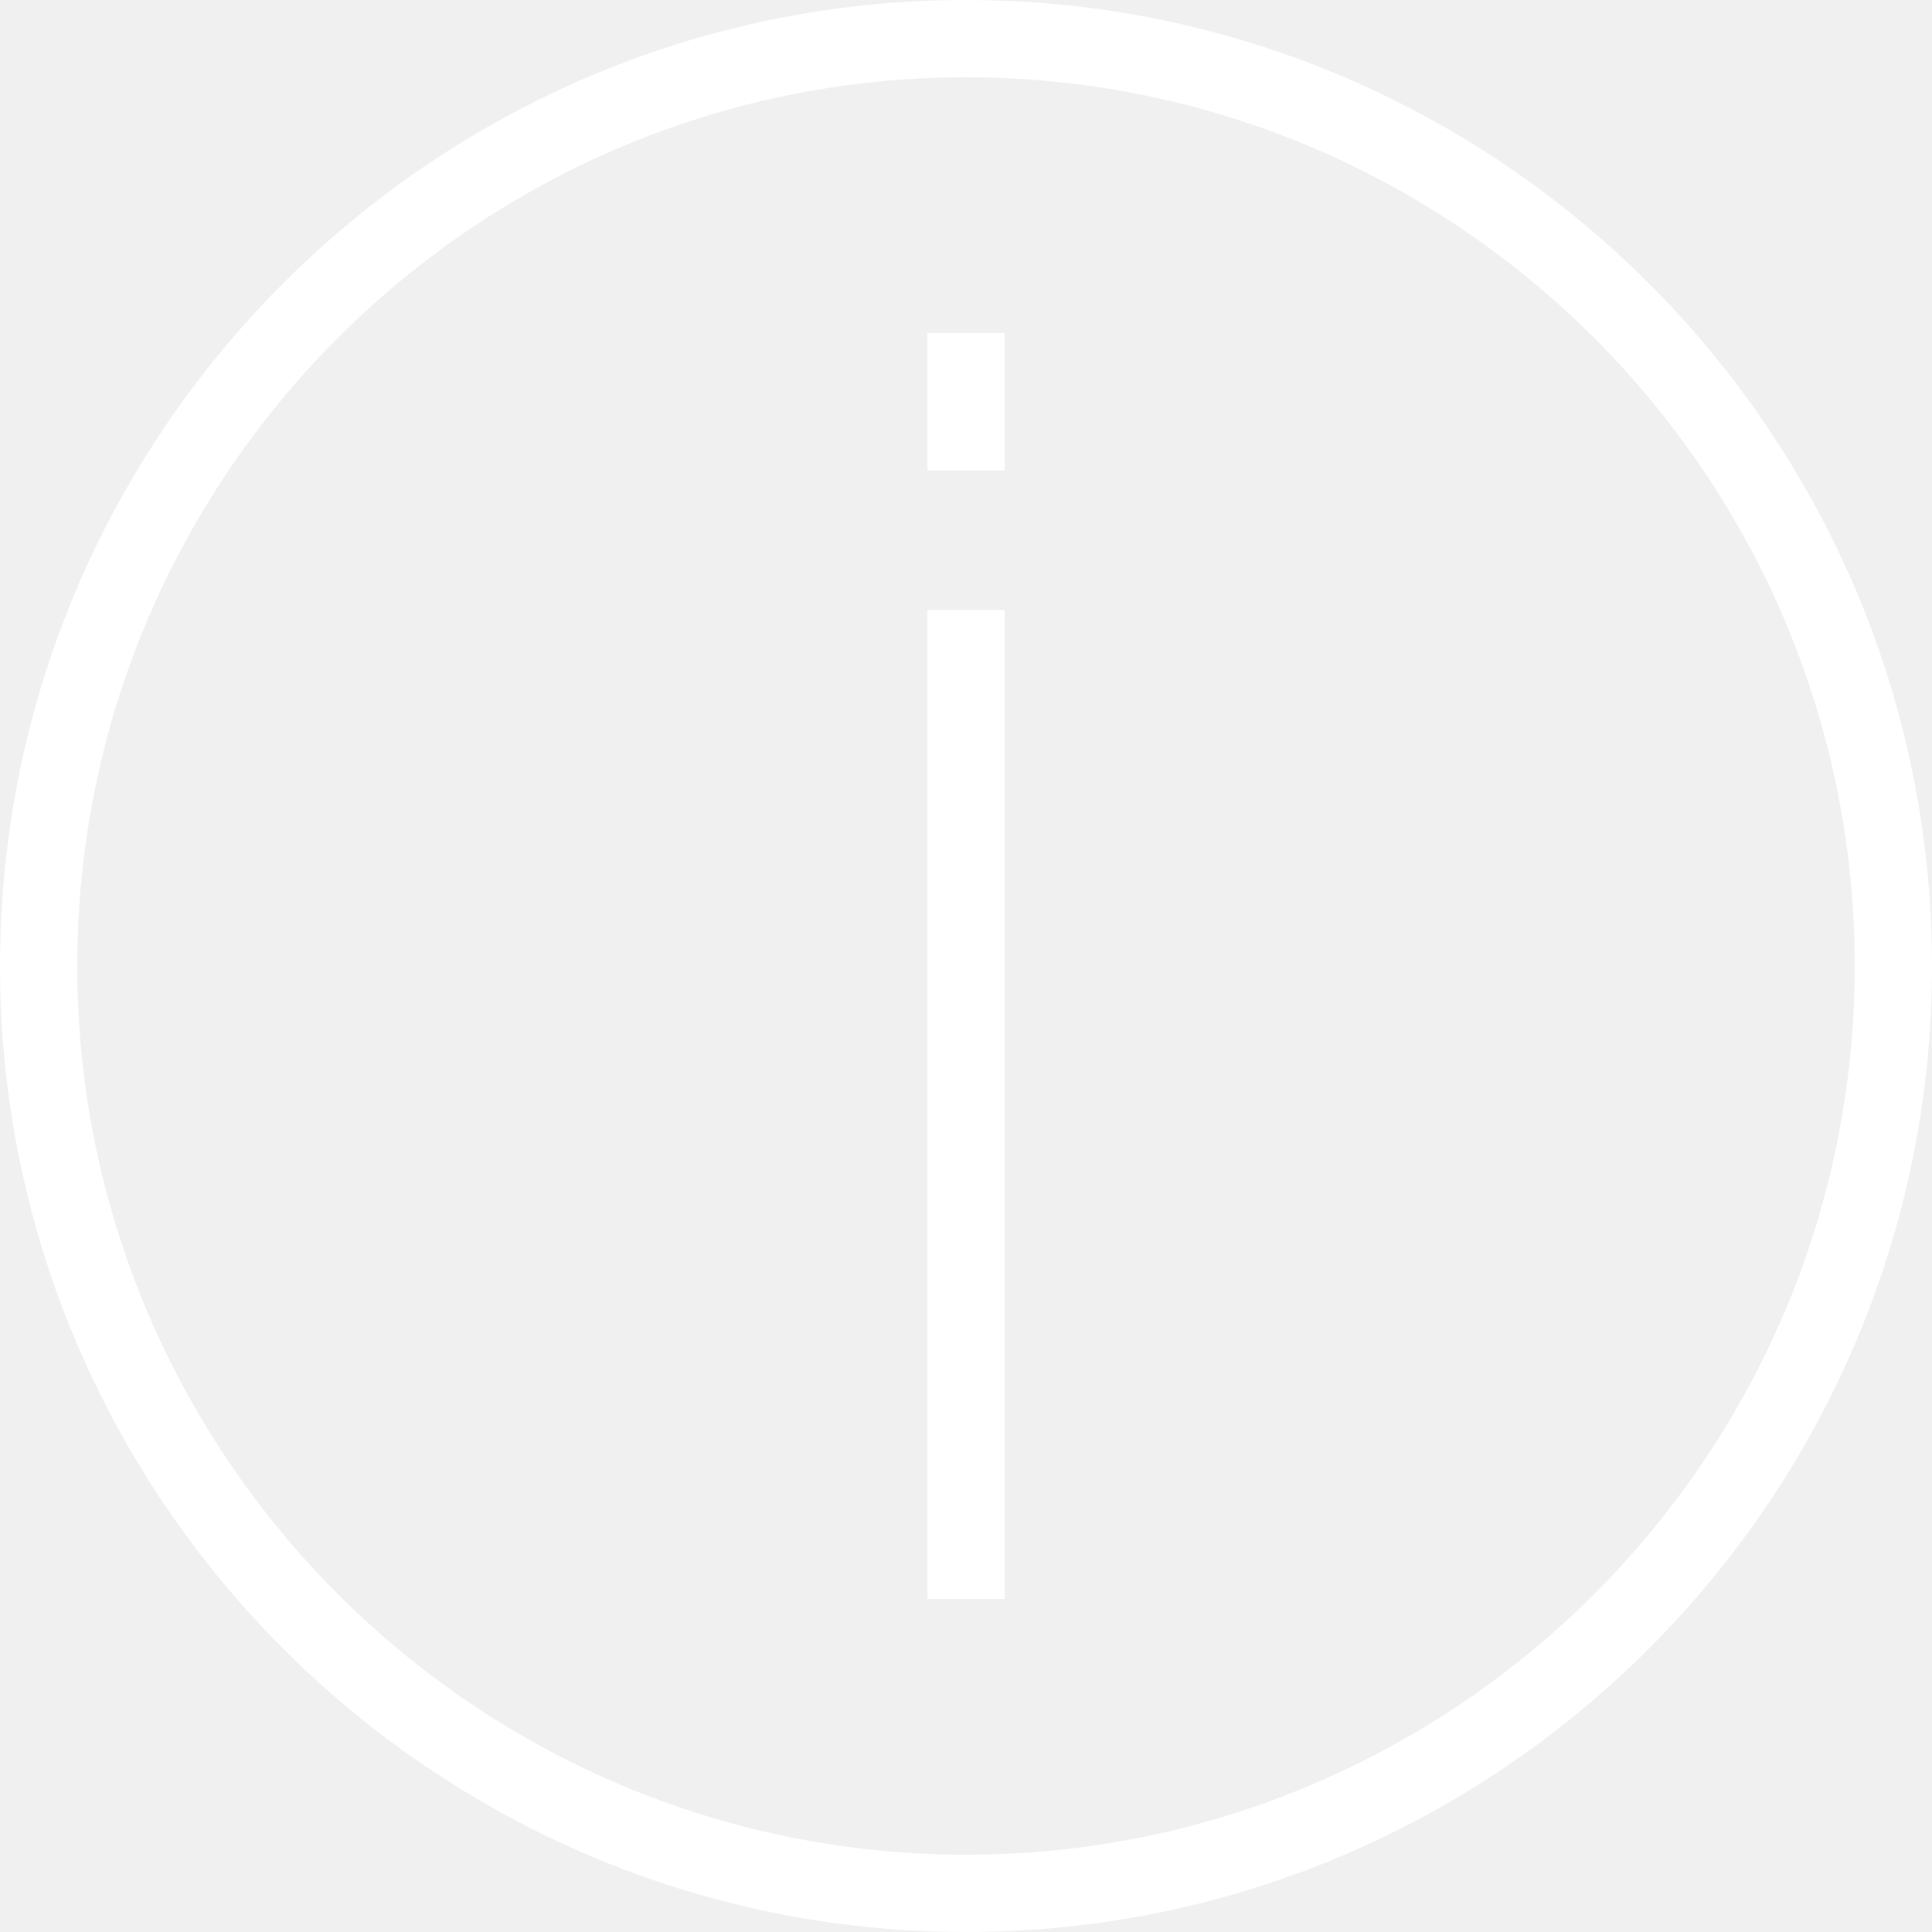
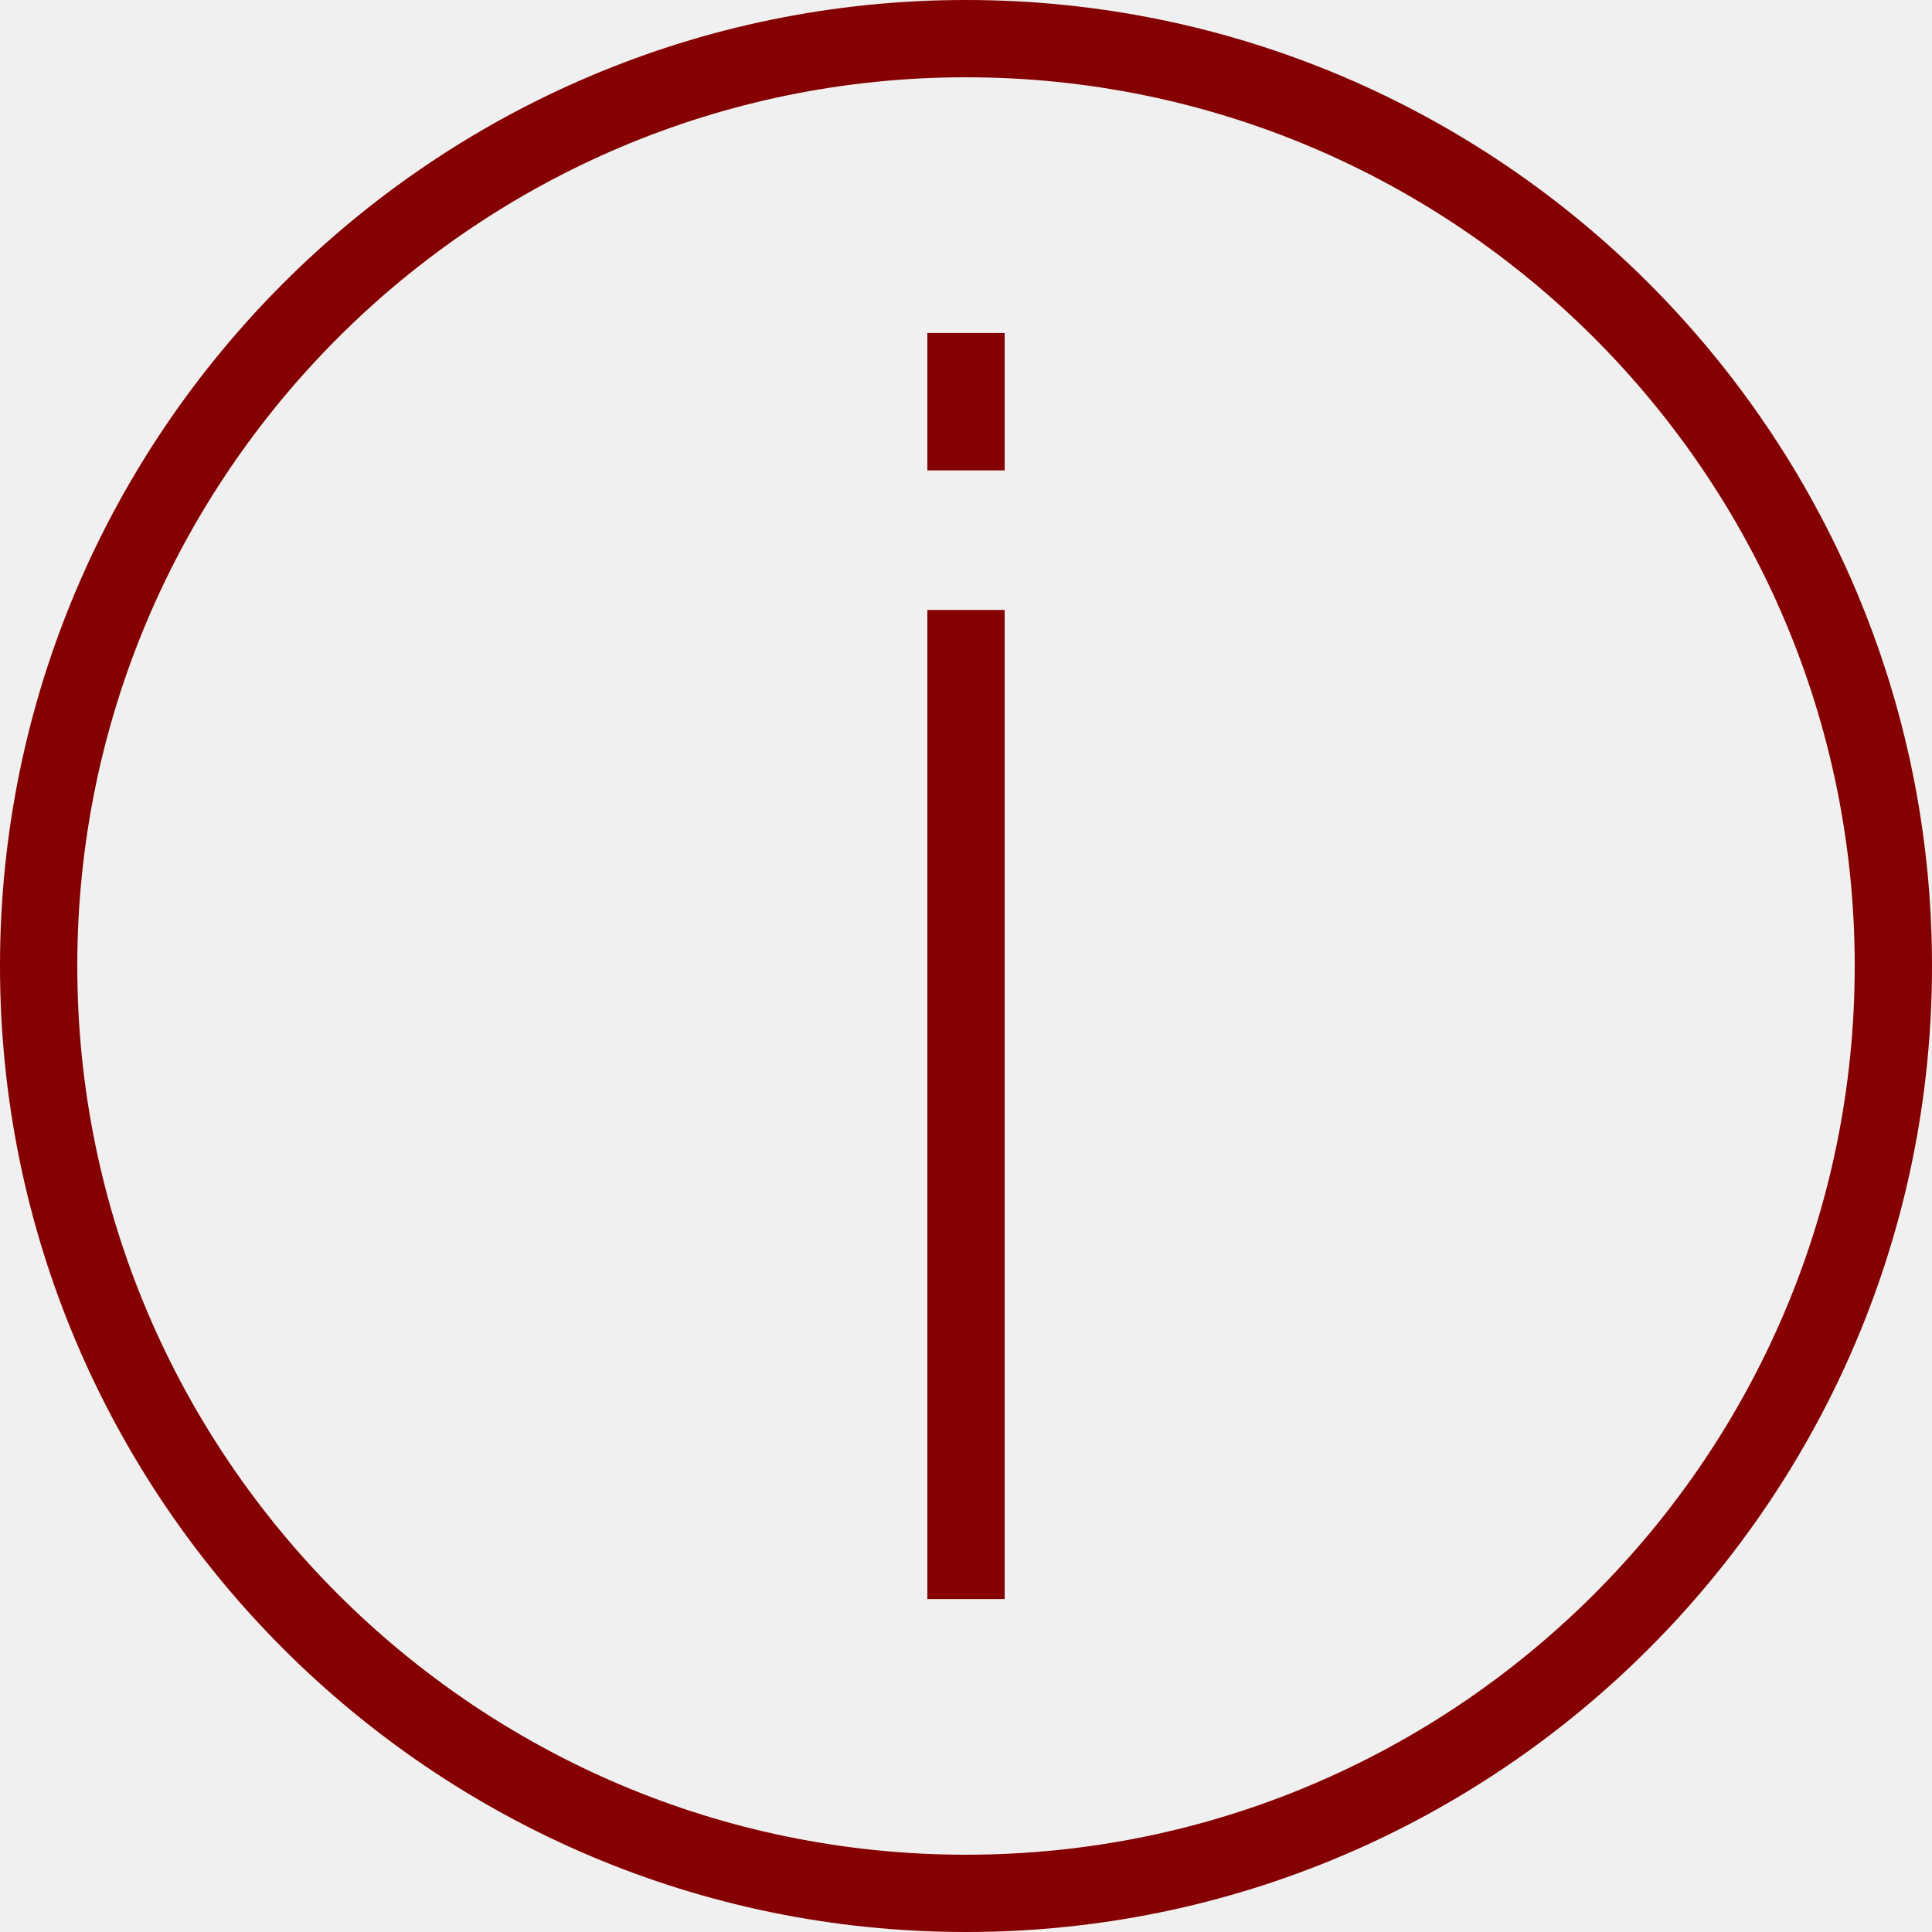
<svg xmlns="http://www.w3.org/2000/svg" version="1.1" id="Layer_1" x="0px" y="0px" viewBox="0 0 492.308 492.308" style="enable-background:new 0 0 492.308 492.308;" xml:space="preserve">
  <g>
    <g>
-       <path d="M246.154,0C110.423,0,0,110.423,0,246.154s110.423,246.154,246.154,246.154s246.154-110.423,246.154-246.154    S381.885,0,246.154,0z M246.154,472.615c-124.87,0-226.462-101.591-226.462-226.462S121.284,19.692,246.154,19.692    s226.462,101.591,226.462,226.462S371.024,472.615,246.154,472.615z" fill="#fff" />
+       <path d="M246.154,0C110.423,0,0,110.423,0,246.154s110.423,246.154,246.154,246.154s246.154-110.423,246.154-246.154    S381.885,0,246.154,0z M246.154,472.615c-124.87,0-226.462-101.591-226.462-226.462S121.284,19.692,246.154,19.692    s226.462,101.591,226.462,226.462S371.024,472.615,246.154,472.615z" fill="#850101" />
    </g>
  </g>
  <g>
    <g>
-       <rect x="236.308" y="155.422" width="19.692" height="252.042" fill="#fff" />
+       <rect x="236.308" y="155.422" width="19.692" height="252.042" fill="#850101" />
    </g>
  </g>
  <g>
    <g>
-       <rect x="236.308" y="84.854" width="19.692" height="35.013" fill="#fff" />
+       <rect x="236.308" y="84.854" width="19.692" height="35.013" fill="#850101" />
    </g>
  </g>
  <g>
</g>
  <g>
</g>
  <g>
</g>
  <g>
</g>
  <g>
</g>
  <g>
</g>
  <g>
</g>
  <g>
</g>
  <g>
</g>
  <g>
</g>
  <g>
</g>
  <g>
</g>
  <g>
</g>
  <g>
</g>
  <g>
</g>
</svg>
